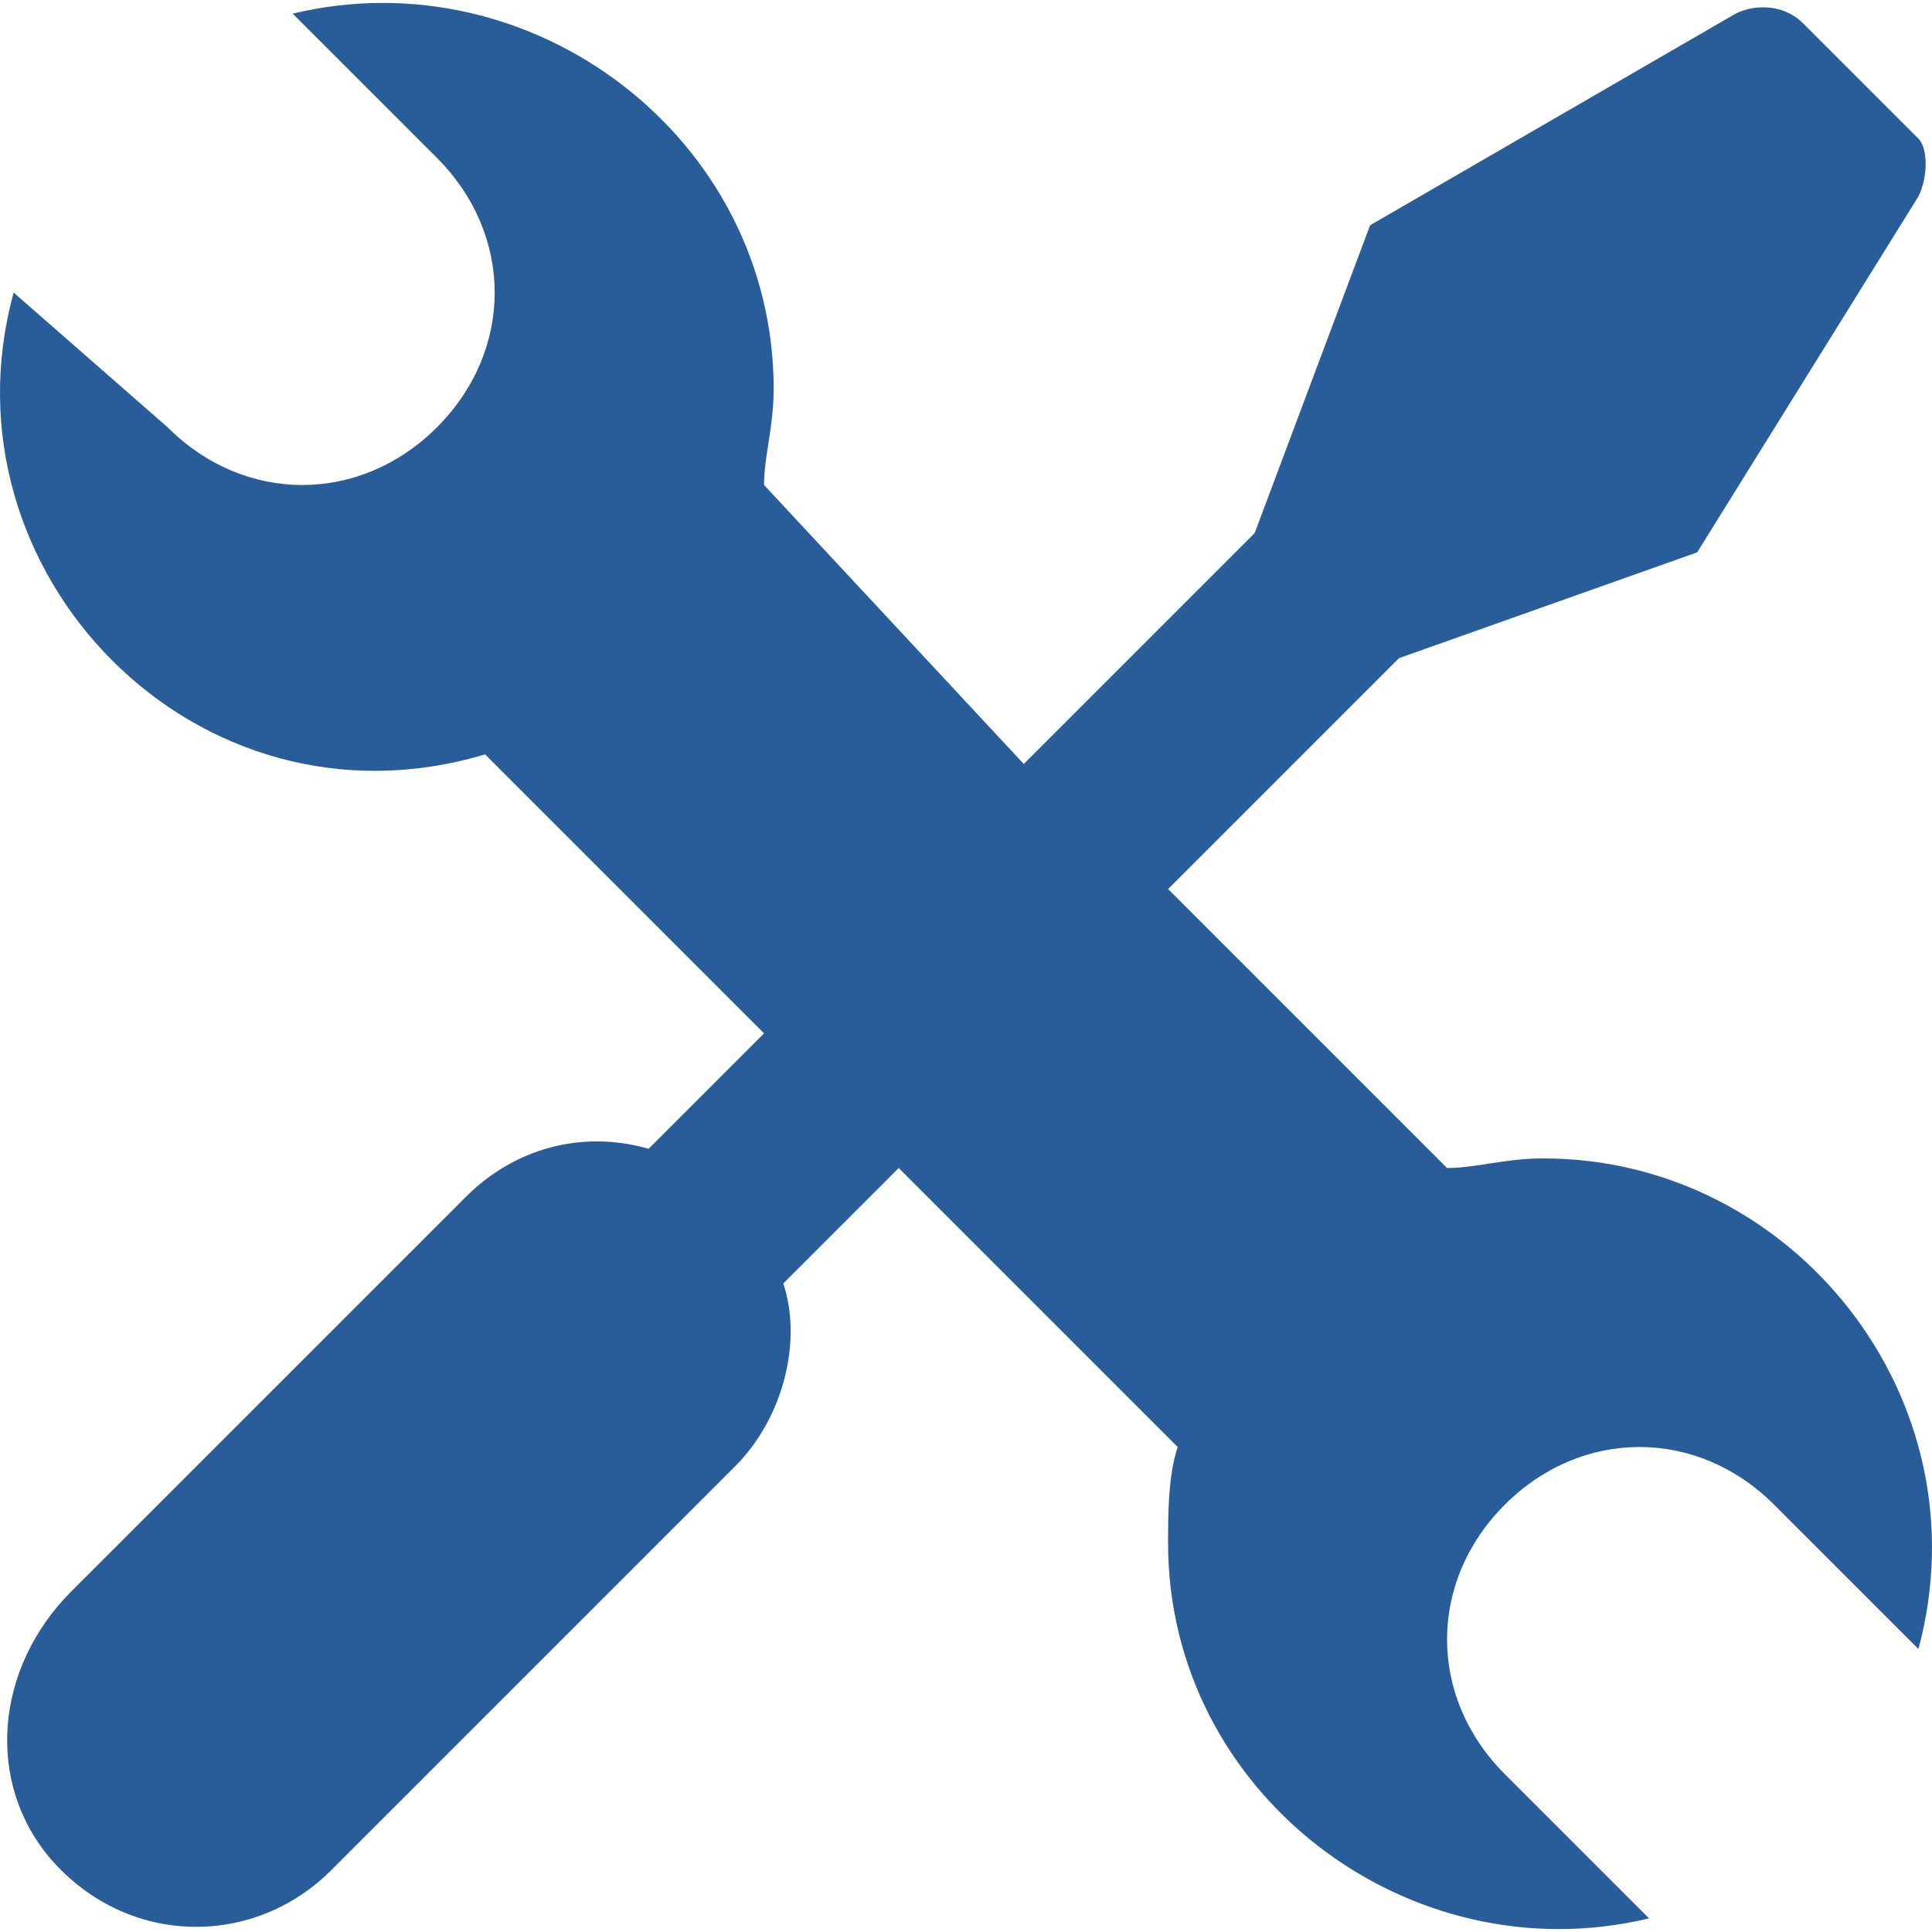
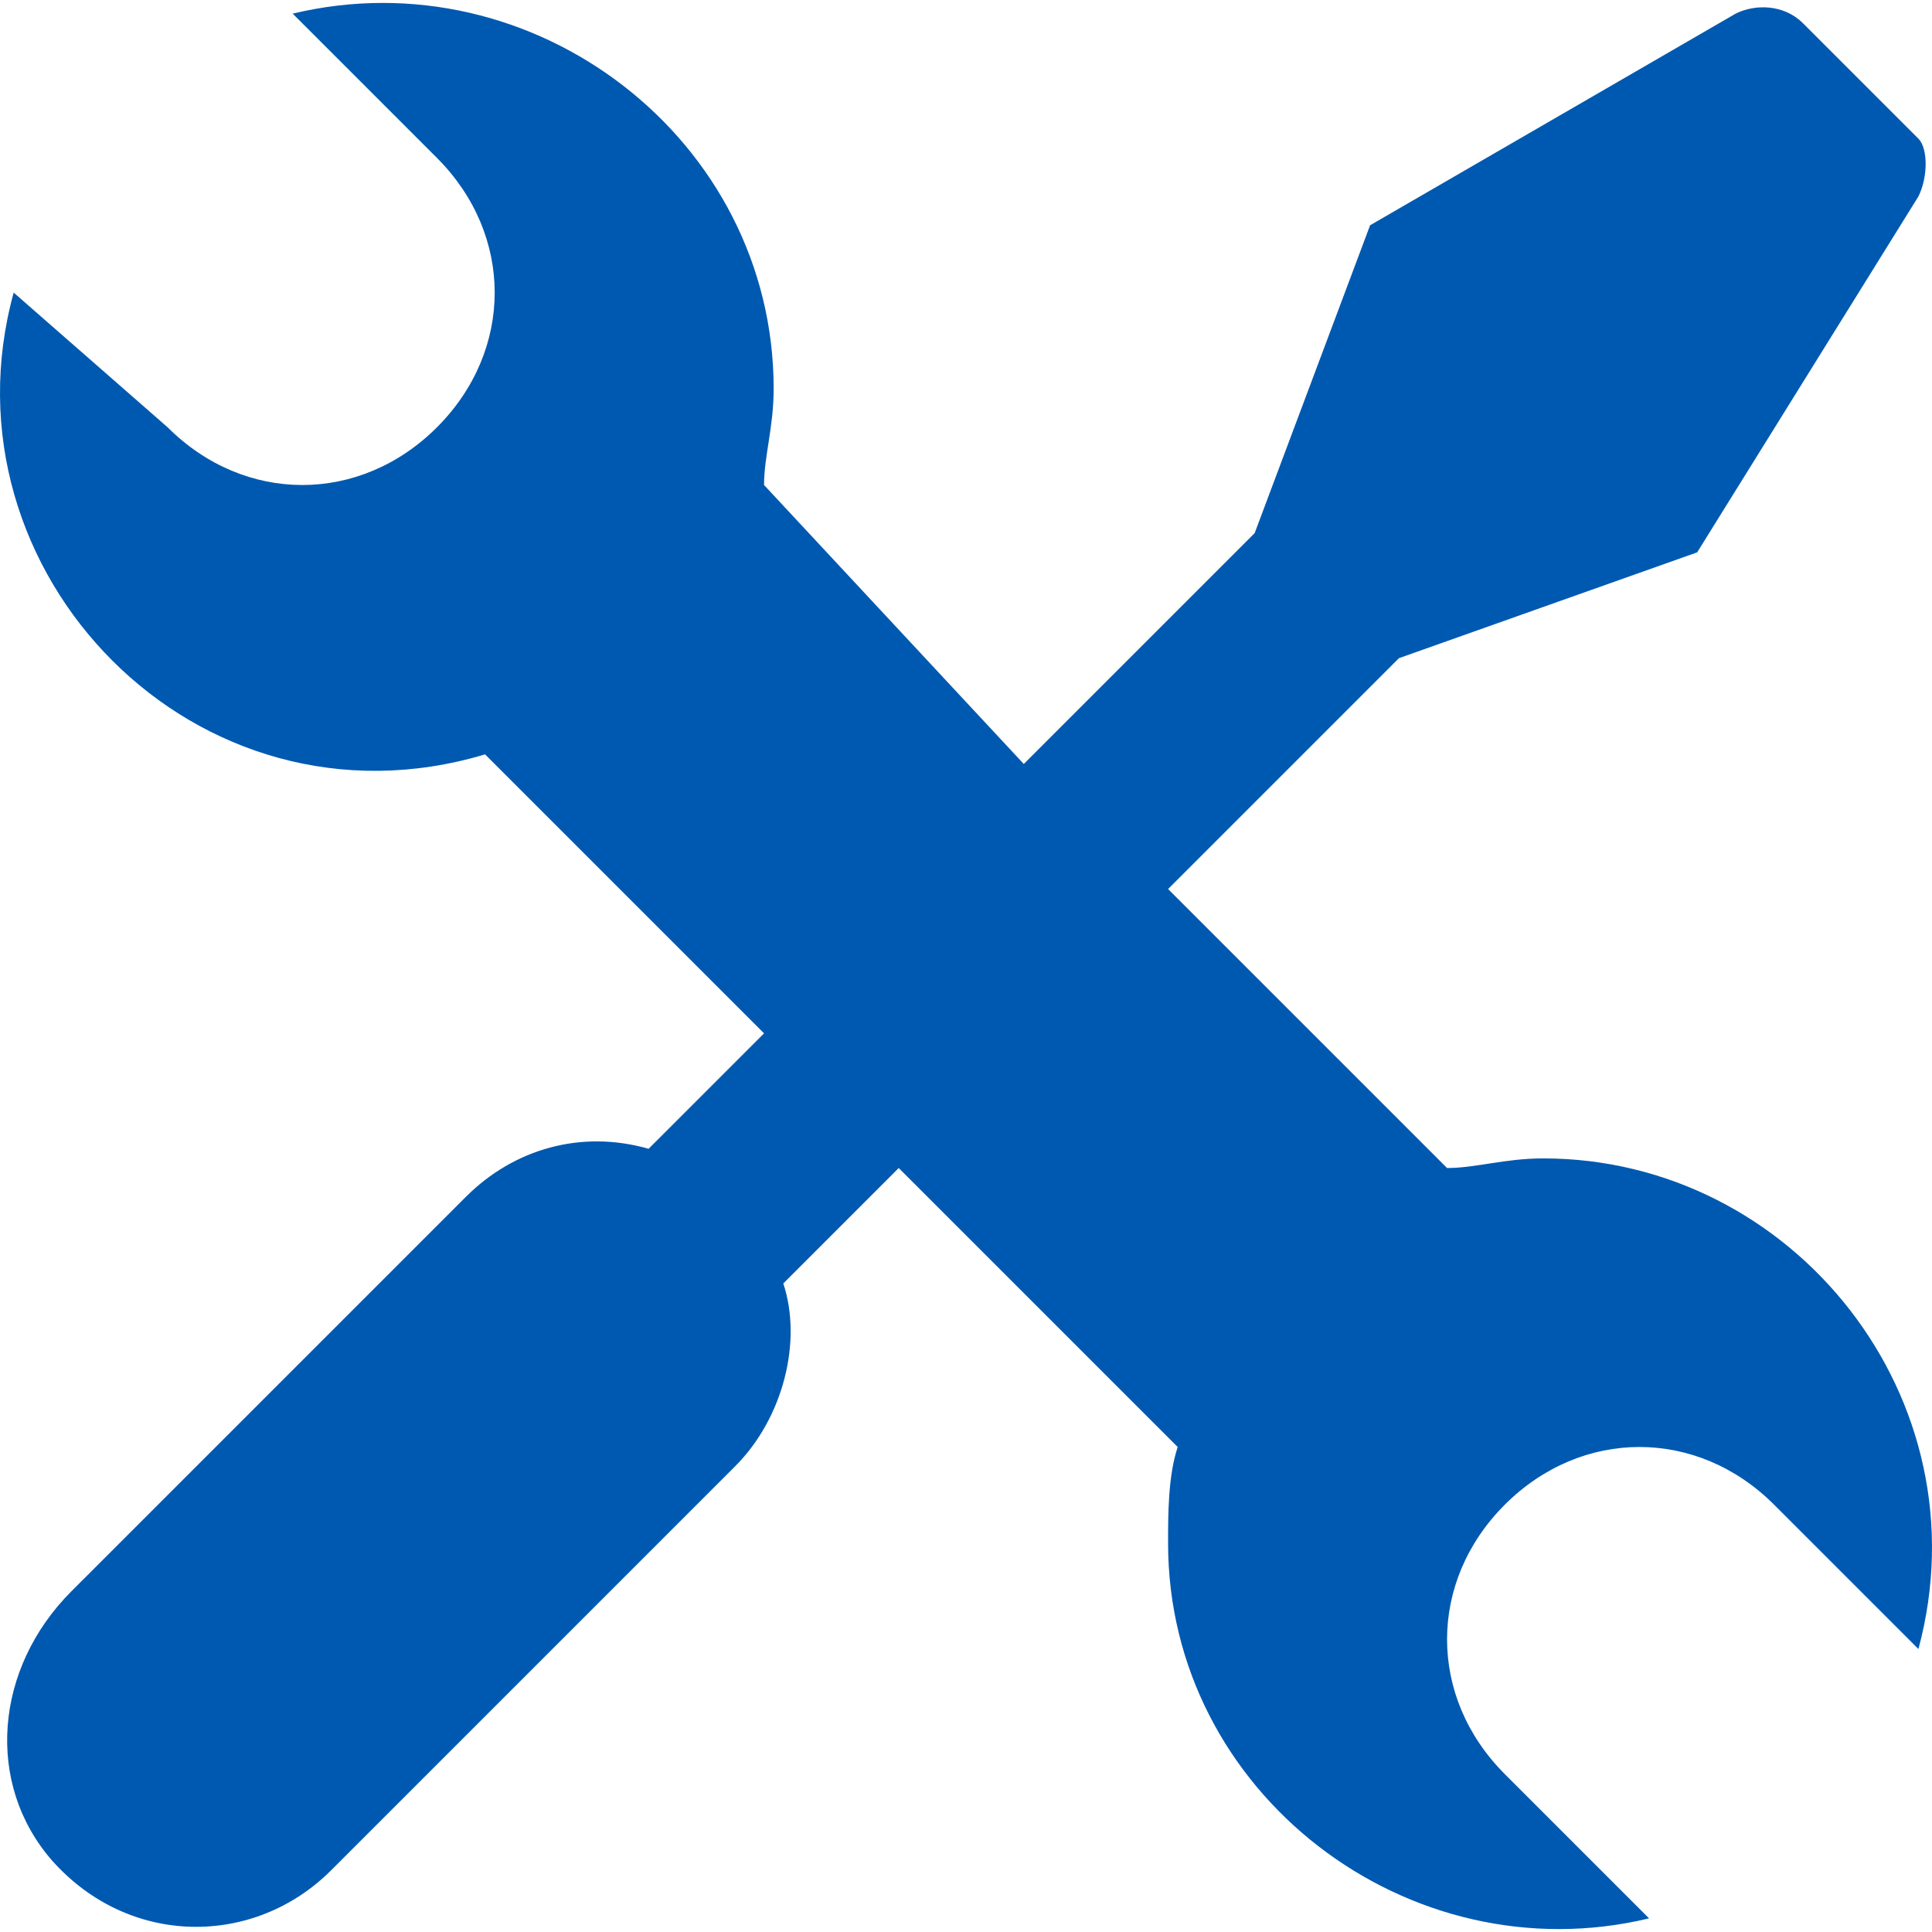
<svg xmlns="http://www.w3.org/2000/svg" version="1.1" id="Capa_1" x="0px" y="0px" viewBox="0 0 514.135 514.135" style="enable-background:new 0 0 514.135 514.135;" xml:space="preserve" width="512px" height="512px">
  <g>
    <g>
      <g>
-         <path d="M410.684,308.268c-10.24,0-17.92,2.56-25.6,2.56l-74.24-74.24l61.44-61.44l79.36-28.16l58.88-94.72    c2.56-5.12,2.56-12.8,0-15.36l-30.72-30.72c-5.12-5.12-12.8-5.12-17.92-2.56l-97.28,56.32l-30.72,81.92l-61.44,61.44l-69.12-74.24    c0-7.68,2.56-15.36,2.56-25.6c0-66.56-64-115.2-128-99.84l38.4,38.4c20.48,20.48,20.48,51.2,0,71.68    c-20.48,20.48-51.2,20.48-71.68,0l-40.96-35.84c-20.48,74.24,48.64,145.92,125.44,122.88l74.24,74.24l-30.72,30.72    c-17.92-5.12-35.84,0-48.64,12.8l-104.96,104.96c-20.48,20.48-23.04,51.2-5.12,71.68c20.48,23.04,53.76,23.04,74.24,2.56    l107.52-107.52c12.8-12.8,17.92-33.28,12.8-48.64l30.72-30.72l74.24,74.24c-2.56,7.68-2.56,17.92-2.56,25.6    c0,66.56,64,115.2,128,99.84l-38.4-38.4c-20.48-20.48-20.48-51.2,0-71.68c20.48-20.48,51.2-20.48,71.68,0l38.4,38.4    C528.444,372.268,477.244,308.268,410.684,308.268z" data-original="#000000" class="active-path" data-old_color="#000000" fill="#285D99" />
+         <path d="M410.684,308.268c-10.24,0-17.92,2.56-25.6,2.56l-74.24-74.24l61.44-61.44l79.36-28.16l58.88-94.72    c2.56-5.12,2.56-12.8,0-15.36l-30.72-30.72c-5.12-5.12-12.8-5.12-17.92-2.56l-97.28,56.32l-30.72,81.92l-61.44,61.44l-69.12-74.24    c0-7.68,2.56-15.36,2.56-25.6c0-66.56-64-115.2-128-99.84l38.4,38.4c20.48,20.48,20.48,51.2,0,71.68    c-20.48,20.48-51.2,20.48-71.68,0l-40.96-35.84c-20.48,74.24,48.64,145.92,125.44,122.88l74.24,74.24l-30.72,30.72    c-17.92-5.12-35.84,0-48.64,12.8l-104.96,104.96c-20.48,20.48-23.04,51.2-5.12,71.68c20.48,23.04,53.76,23.04,74.24,2.56    l107.52-107.52c12.8-12.8,17.92-33.28,12.8-48.64l30.72-30.72l74.24,74.24c-2.56,7.68-2.56,17.92-2.56,25.6    c0,66.56,64,115.2,128,99.84l-38.4-38.4c-20.48-20.48-20.48-51.2,0-71.68c20.48-20.48,51.2-20.48,71.68,0l38.4,38.4    C528.444,372.268,477.244,308.268,410.684,308.268z" data-original="#000000" class="active-path" data-old_color="#000000" fill="#0059b0" />
      </g>
    </g>
  </g>
</svg>
